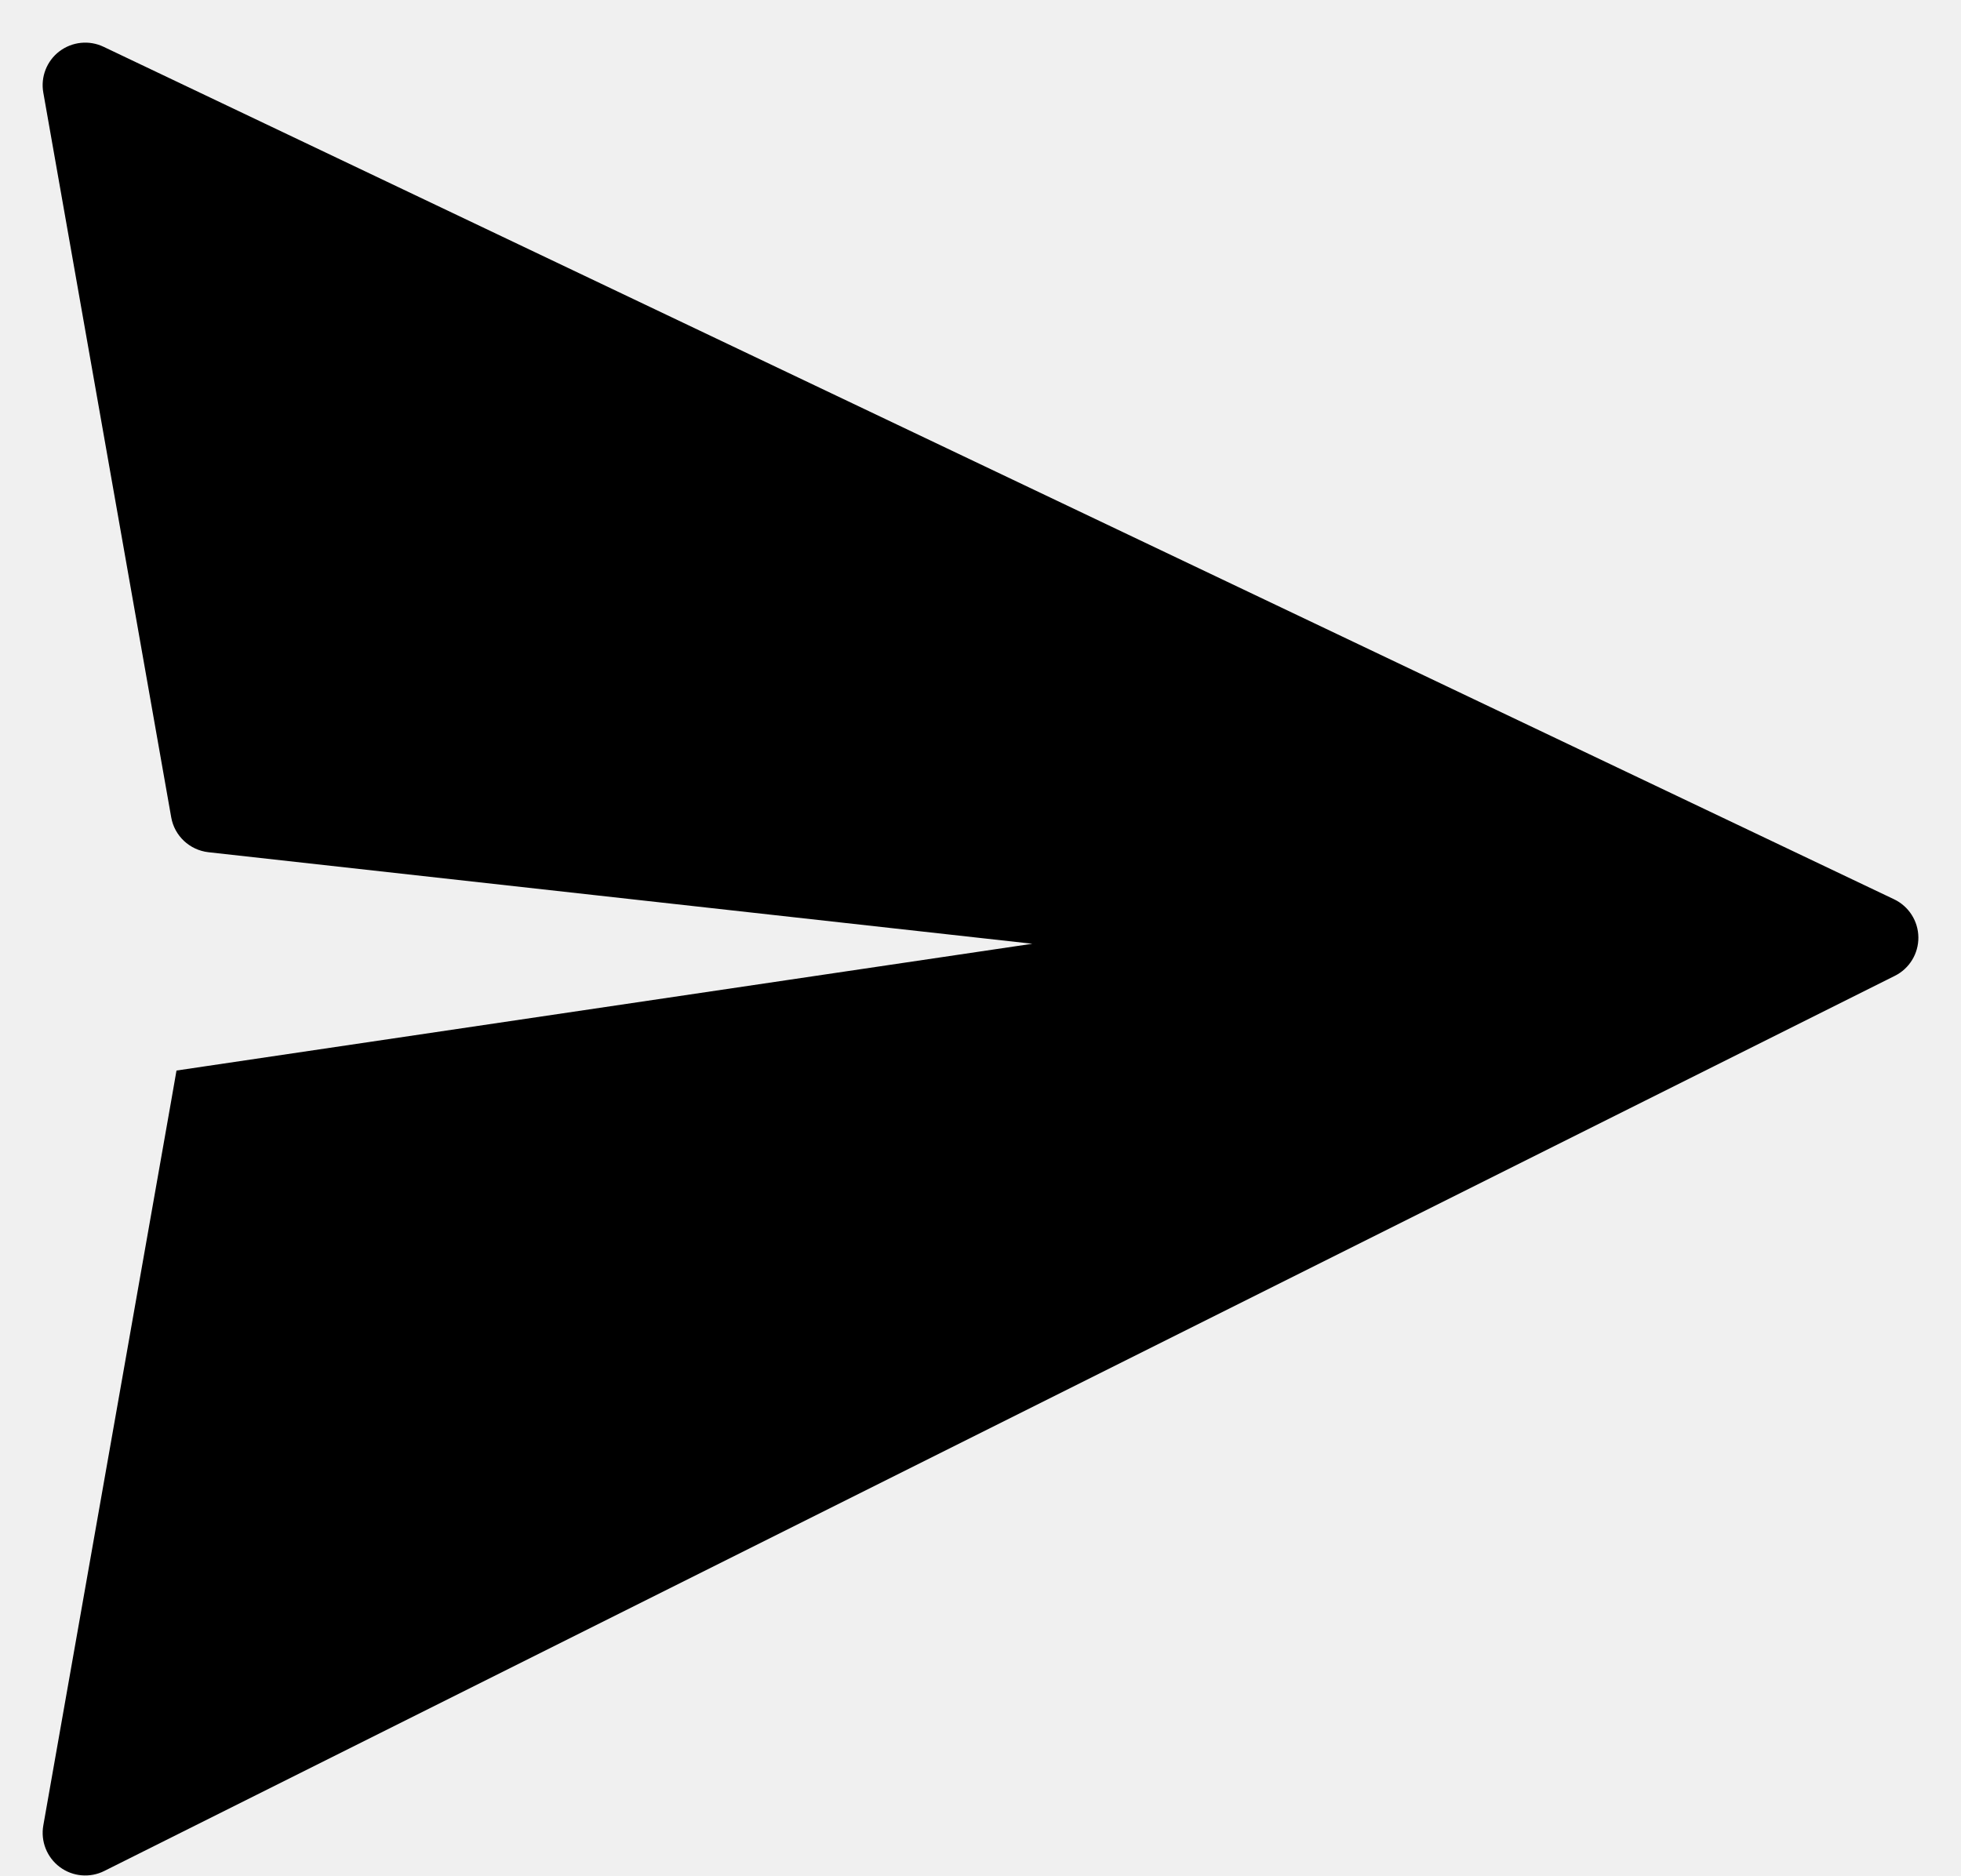
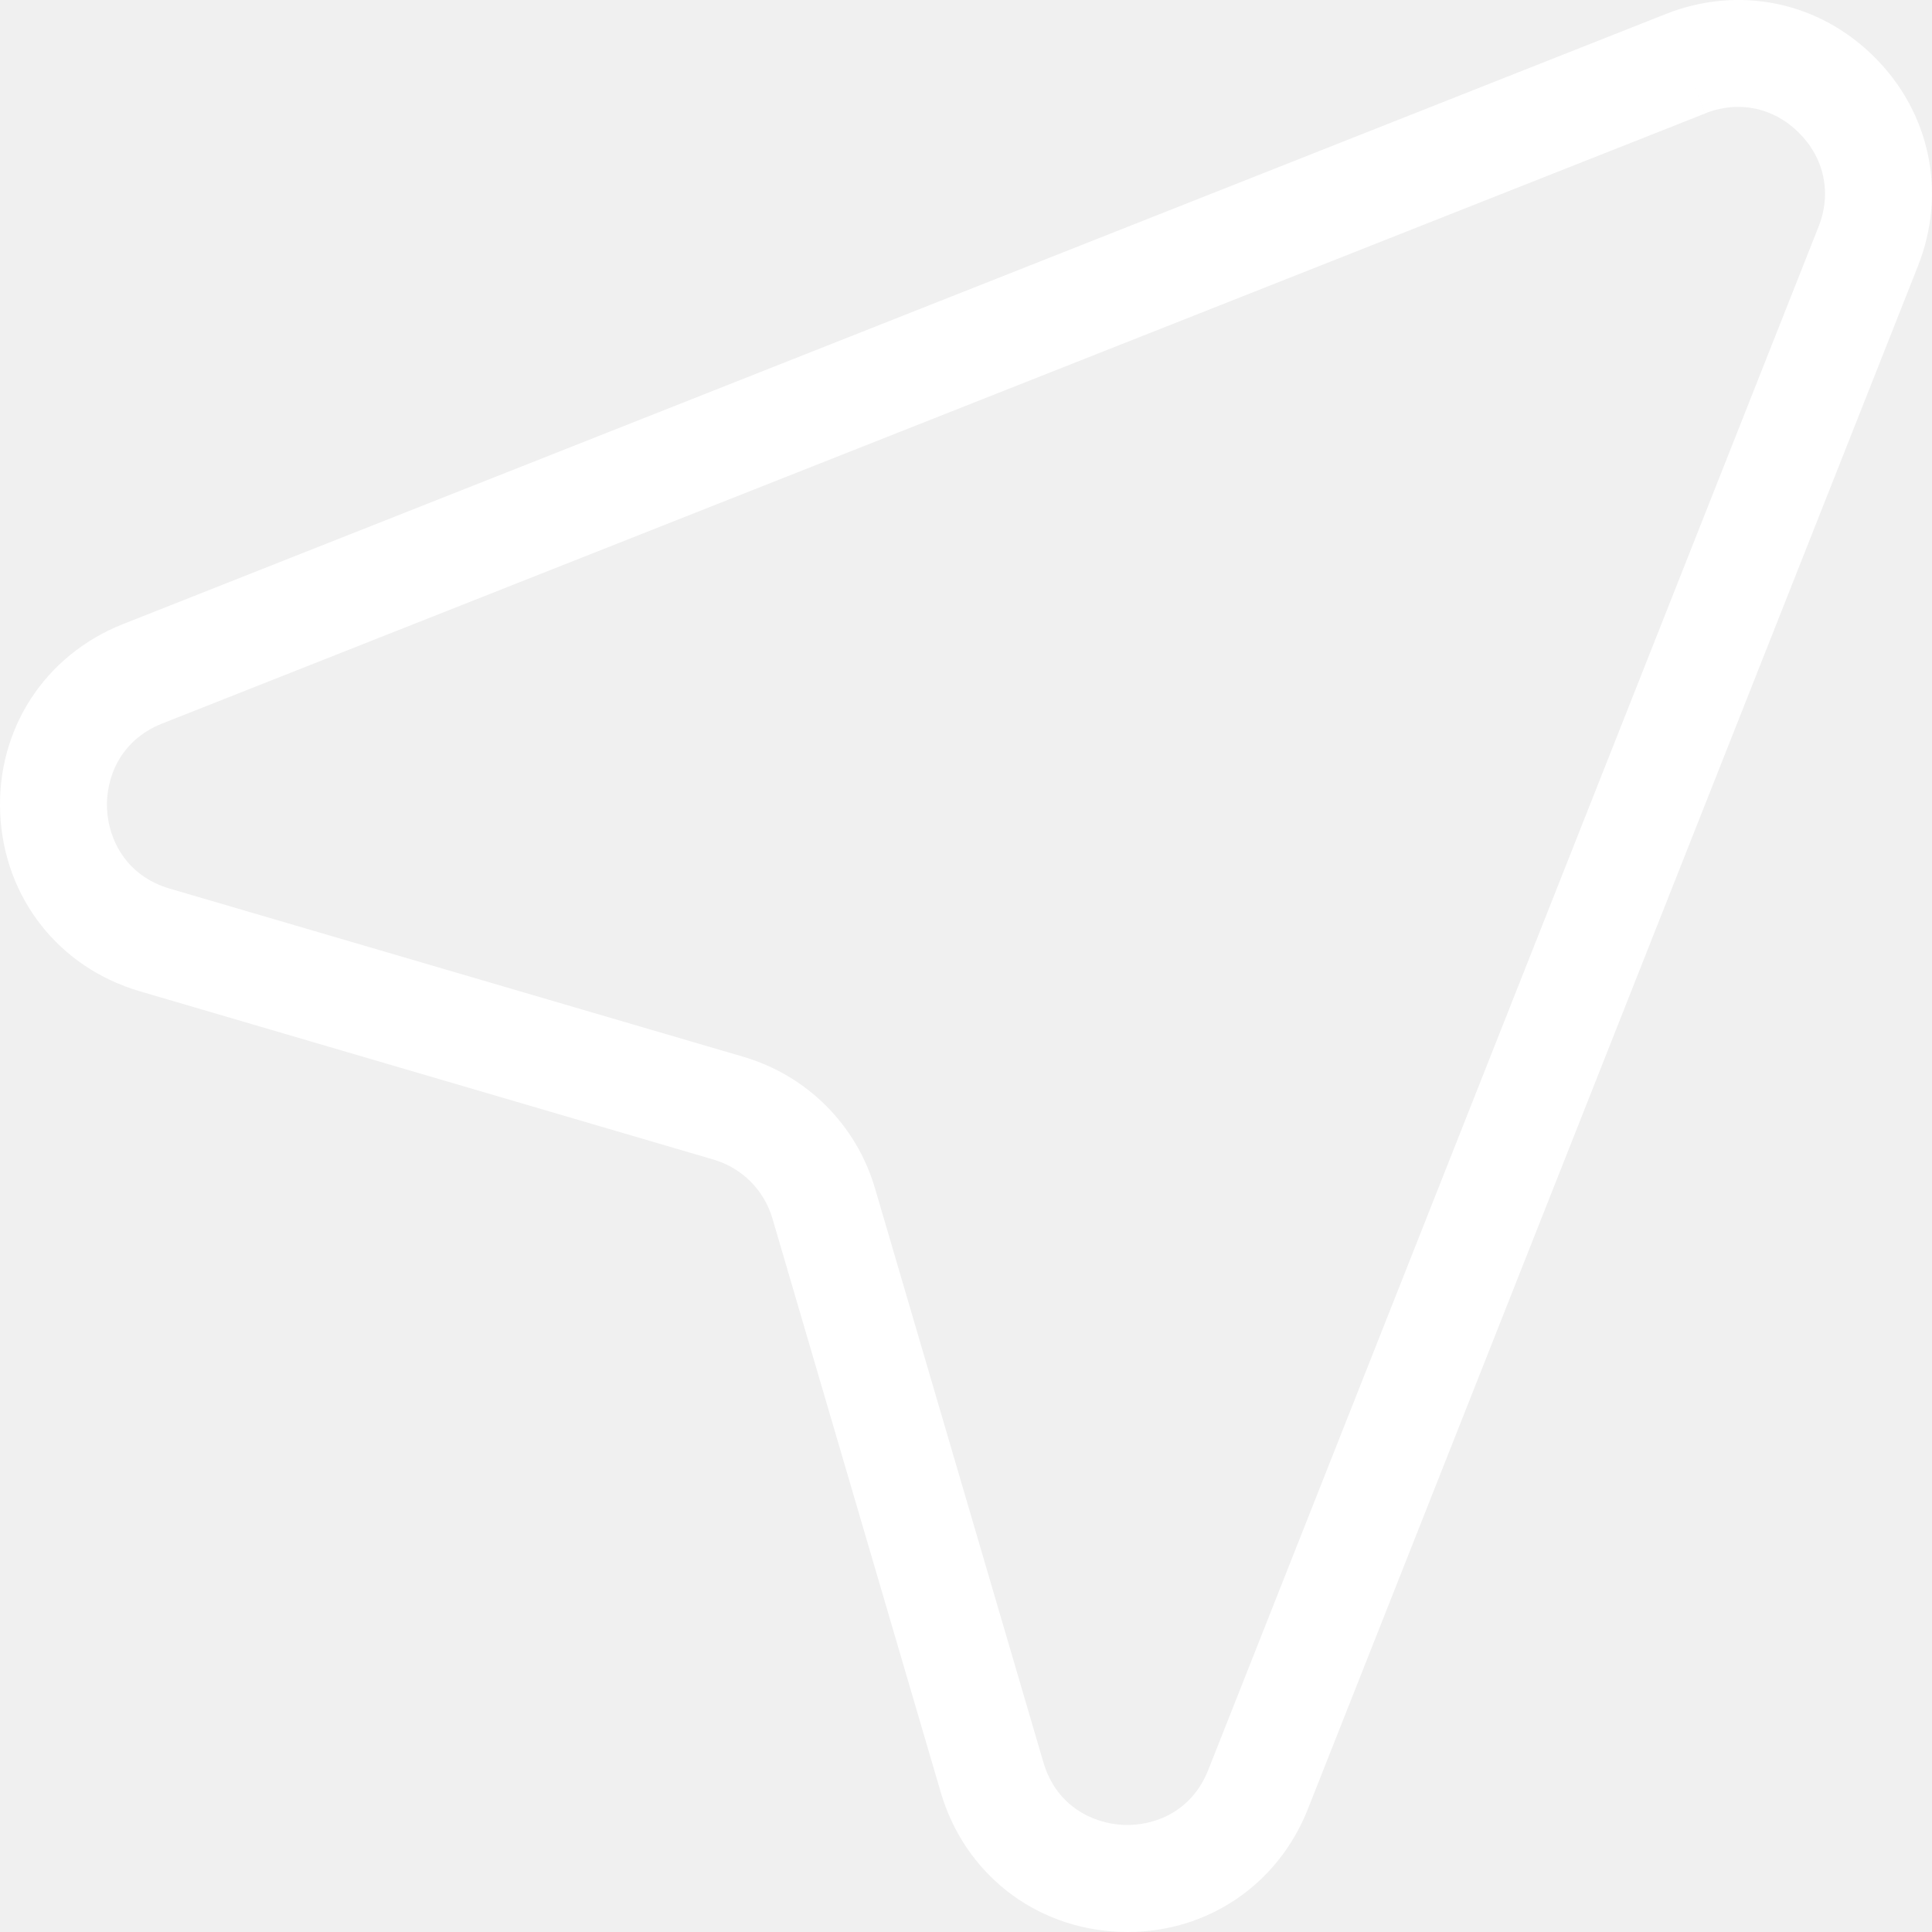
- <svg xmlns="http://www.w3.org/2000/svg" width="23" height="22" viewBox="0 0 23 22" fill="none">
-   <path d="M22 11L1 1L2.5 9.5L16 11L2.5 13L1 21.5L22 11Z" fill="black" />
-   <path d="M1 1L1.215 0.549C1.046 0.468 0.846 0.489 0.697 0.602C0.548 0.715 0.475 0.903 0.508 1.087L1 1ZM22 11L22.224 11.447C22.395 11.362 22.502 11.186 22.5 10.995C22.498 10.804 22.387 10.631 22.215 10.549L22 11ZM1 21.5L0.508 21.413C0.475 21.599 0.55 21.788 0.701 21.901C0.852 22.014 1.055 22.032 1.224 21.947L1 21.5ZM2.5 9.5L2.008 9.587C2.046 9.805 2.224 9.972 2.445 9.997L2.5 9.5ZM16 11L16.073 11.495L16.055 10.503L16 11ZM2.5 13L2.427 12.505L2.07 12.558L2.008 12.913L2.5 13ZM1 1L0.785 1.451L21.785 11.451L22 11L22.215 10.549L1.215 0.549L1 1ZM22 11L21.776 10.553L0.776 21.053L1 21.5L1.224 21.947L22.224 11.447L22 11ZM2.5 9.5L2.992 9.413L1.492 0.913L1 1L0.508 1.087L2.008 9.587L2.5 9.5ZM16 11L16.055 10.503L2.555 9.003L2.5 9.5L2.445 9.997L15.945 11.497L16 11ZM1 21.5L1.492 21.587L2.992 13.087L2.5 13L2.008 12.913L0.508 21.413L1 21.5ZM2.5 13L2.573 13.495L16.073 11.495L16 11L15.927 10.505L2.427 12.505L2.5 13Z" fill="black" />
+ <svg xmlns="http://www.w3.org/2000/svg" width="18" height="18" viewBox="0 0 18 18" fill="none">
+   <g clip-path="url(#clip0_1332_4450)">
+     <path d="M10.506 18C10.477 18 10.448 17.999 10.419 17.998C9.635 17.962 8.986 17.452 8.765 16.699L7.197 11.354C7.119 11.087 6.913 10.881 6.646 10.803L1.301 9.235C0.548 9.014 0.038 8.365 0.002 7.581C-0.034 6.797 0.415 6.104 1.145 5.815L15.521 0.13C16.203 -0.139 16.948 0.015 17.466 0.534C17.984 1.052 18.139 1.797 17.869 2.479L12.185 16.855C11.907 17.558 11.254 18 10.506 18ZM15.704 0.593L15.887 1.057L1.511 6.741C1.113 6.899 0.985 7.255 0.997 7.535C1.01 7.816 1.17 8.158 1.581 8.279L6.926 9.846C7.52 10.021 7.979 10.48 8.153 11.074L9.721 16.419C9.841 16.829 10.184 16.989 10.464 17.002C10.745 17.015 11.101 16.887 11.258 16.488L16.943 2.112C17.066 1.801 16.998 1.474 16.761 1.238C16.525 1.001 16.198 0.933 15.887 1.056L15.704 0.593Z" fill="white" />
+   </g>
+   <defs>
+     <clipPath id="clip0_1332_4450">
+       <rect width="18" height="18" fill="white" />
+     </clipPath>
+   </defs>
</svg>
